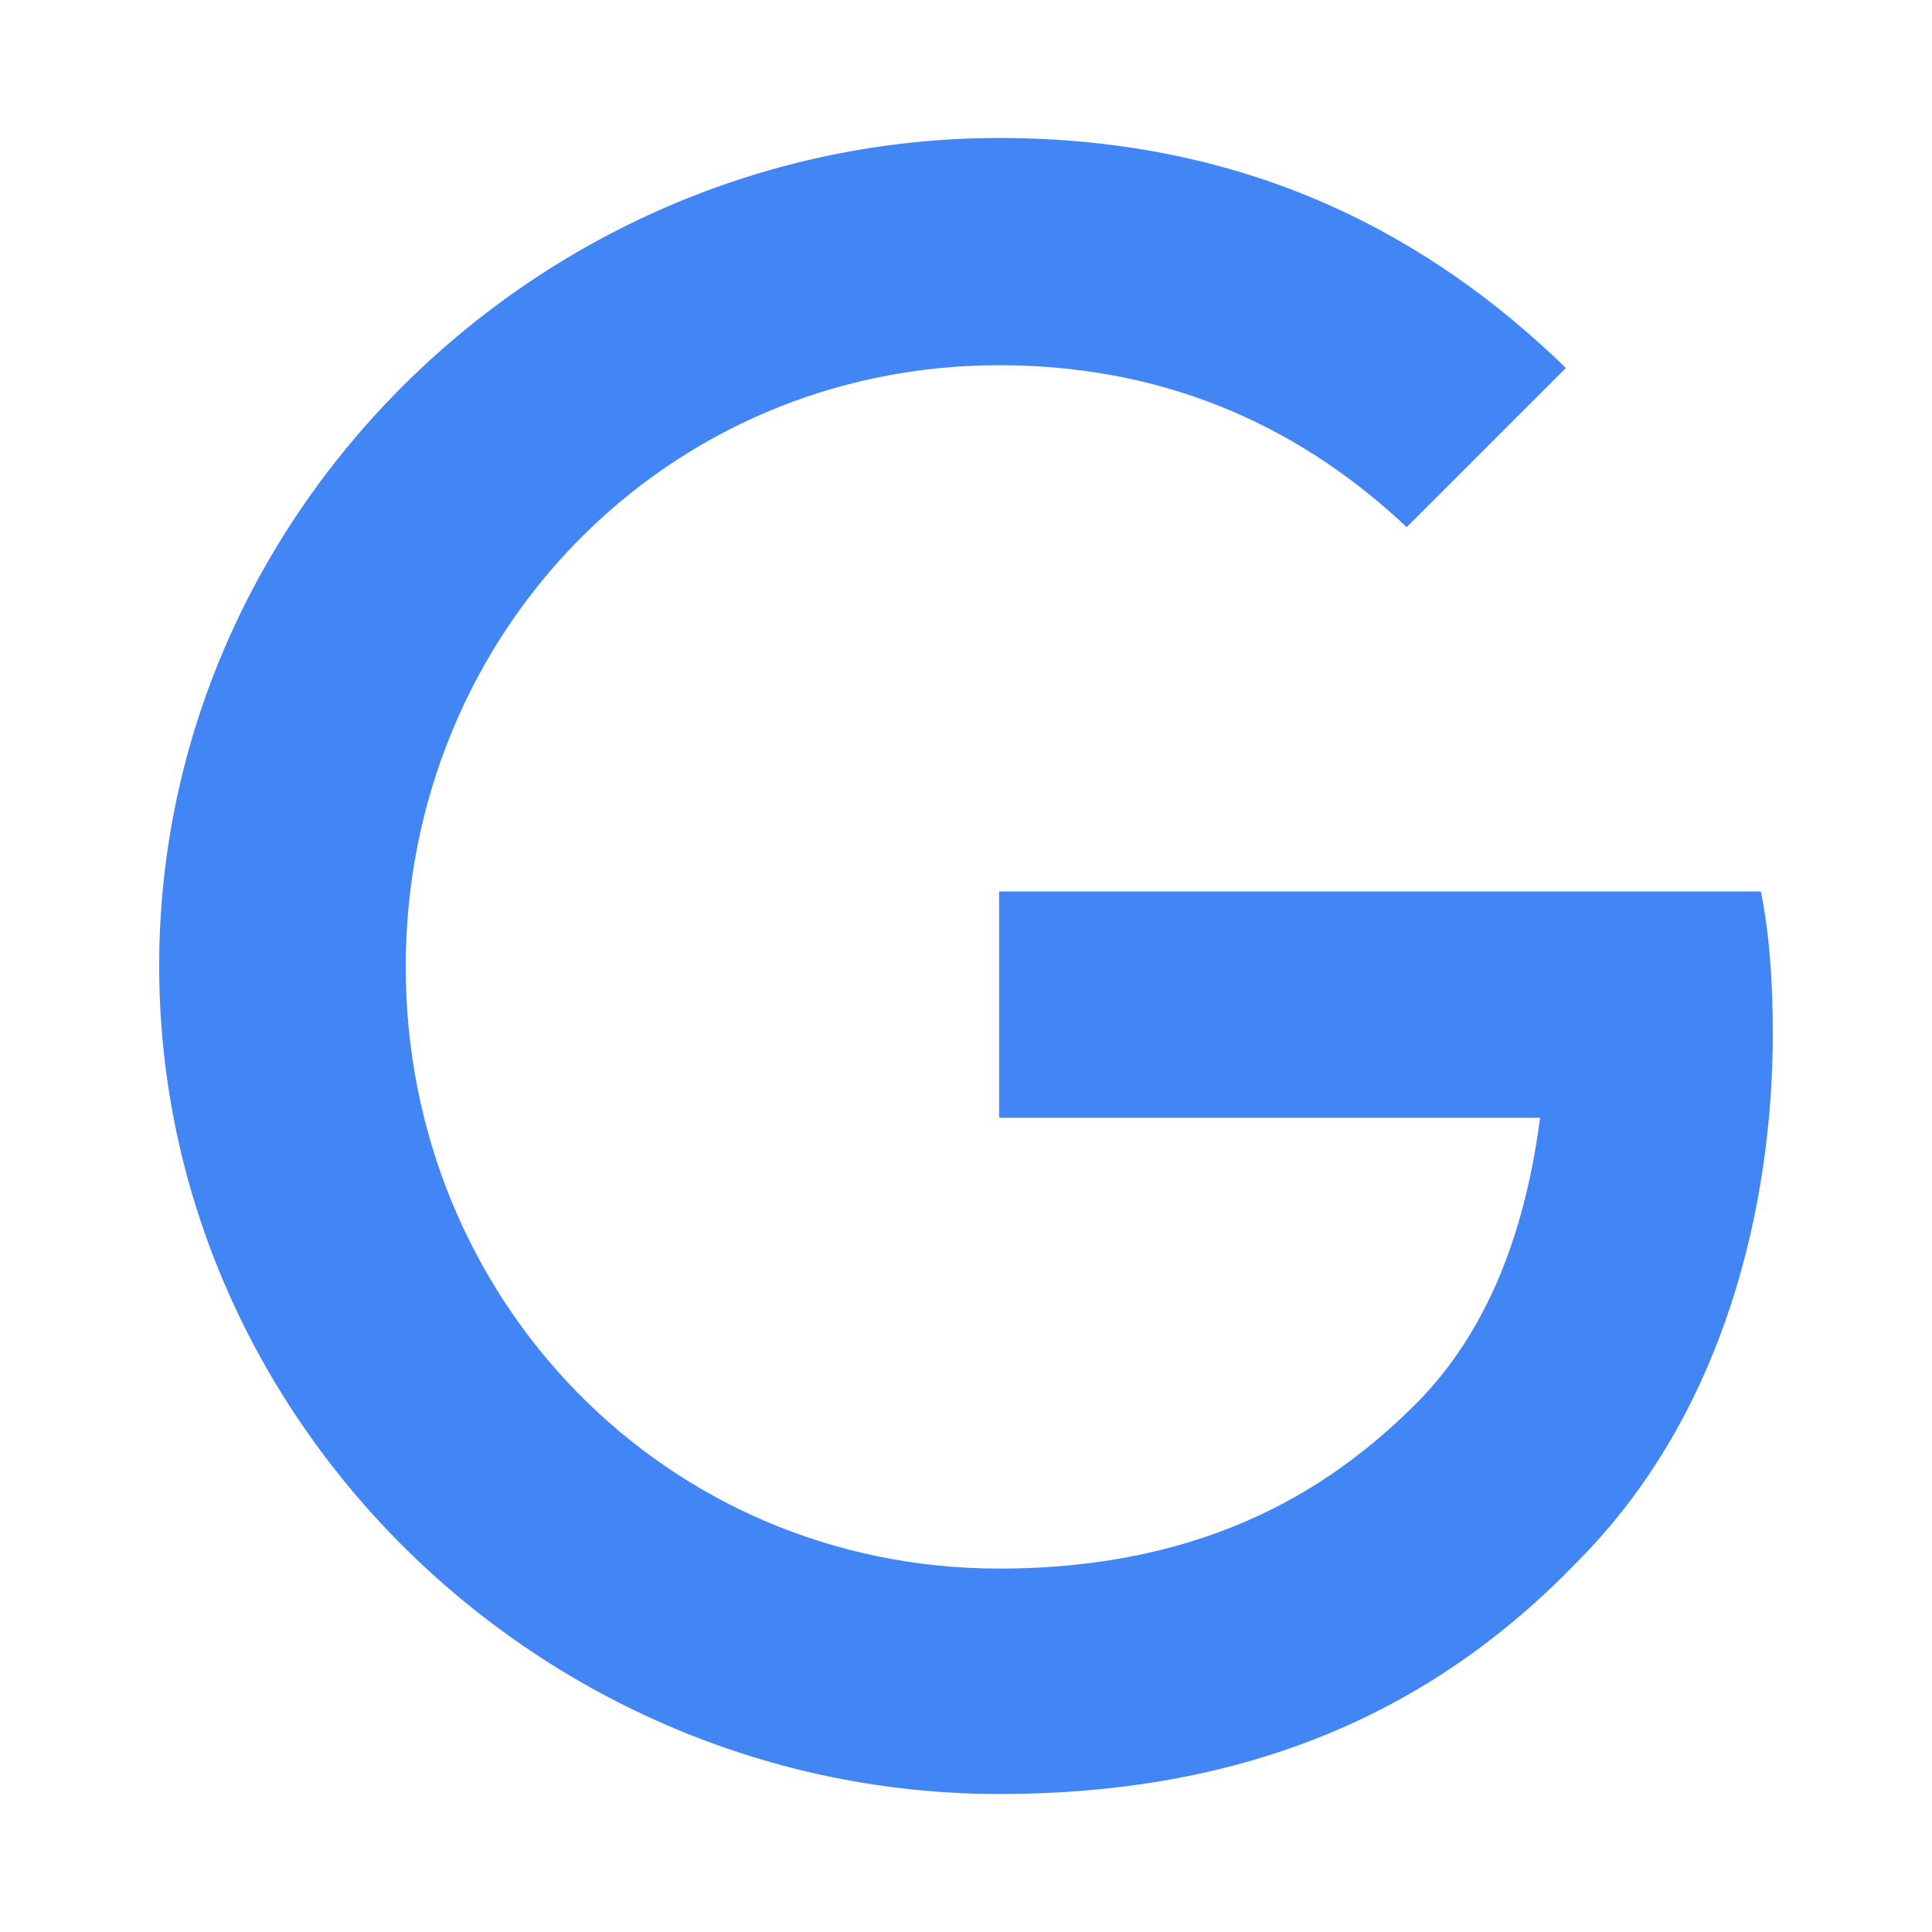
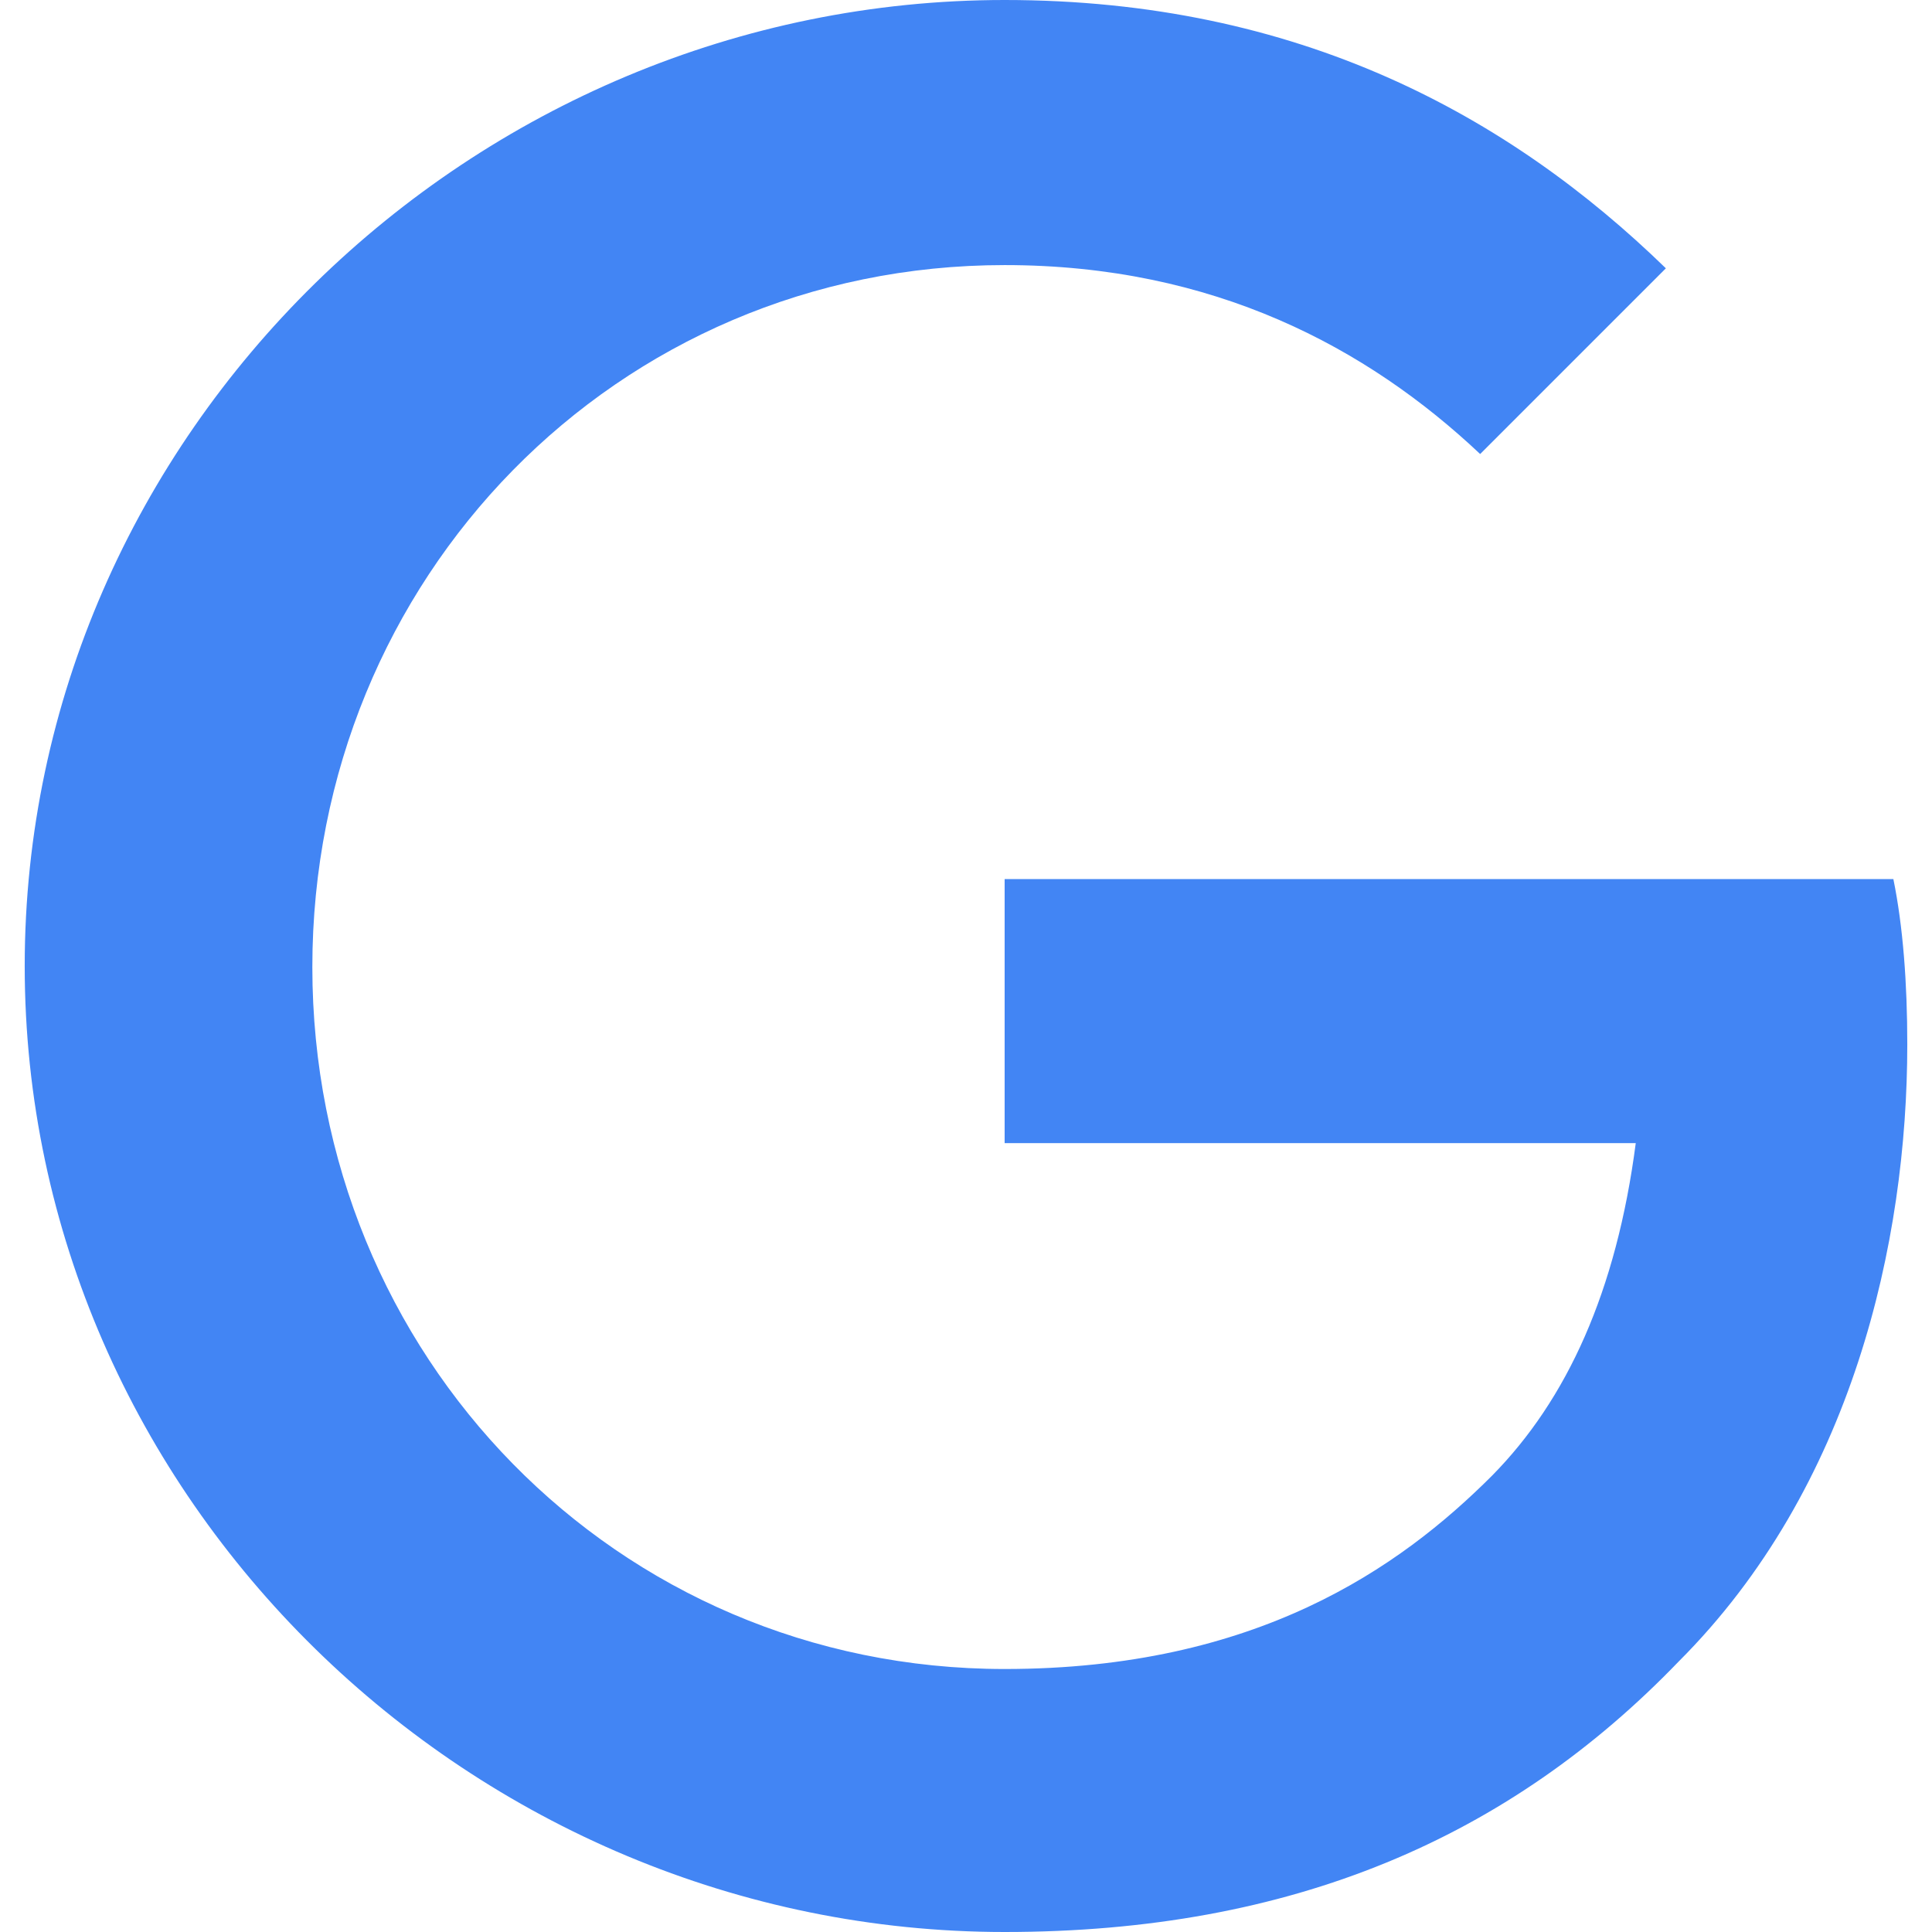
- <svg xmlns="http://www.w3.org/2000/svg" viewBox="-2 -2 28 28">
+ <svg xmlns="http://www.w3.org/2000/svg" viewBox="0 0 24 24">
  <path fill="#4285F4" d="M12.48 10.92v3.28h7.84c-.24 1.84-.853 3.187-1.787 4.133-1.147 1.147-2.933 2.4-6.053 2.4-4.827 0-8.6-3.893-8.6-8.72s3.773-8.72 8.6-8.72c2.6 0 4.507 1.027 5.907 2.347l2.307-2.307C18.747 1.44 16.133 0 12.48 0 5.867 0 .307 5.387.307 12s5.56 12 12.173 12c3.573 0 6.267-1.173 8.373-3.36 2.16-2.16 2.84-5.213 2.84-7.667 0-.76-.053-1.467-.173-2.053H12.48z" />
</svg>
